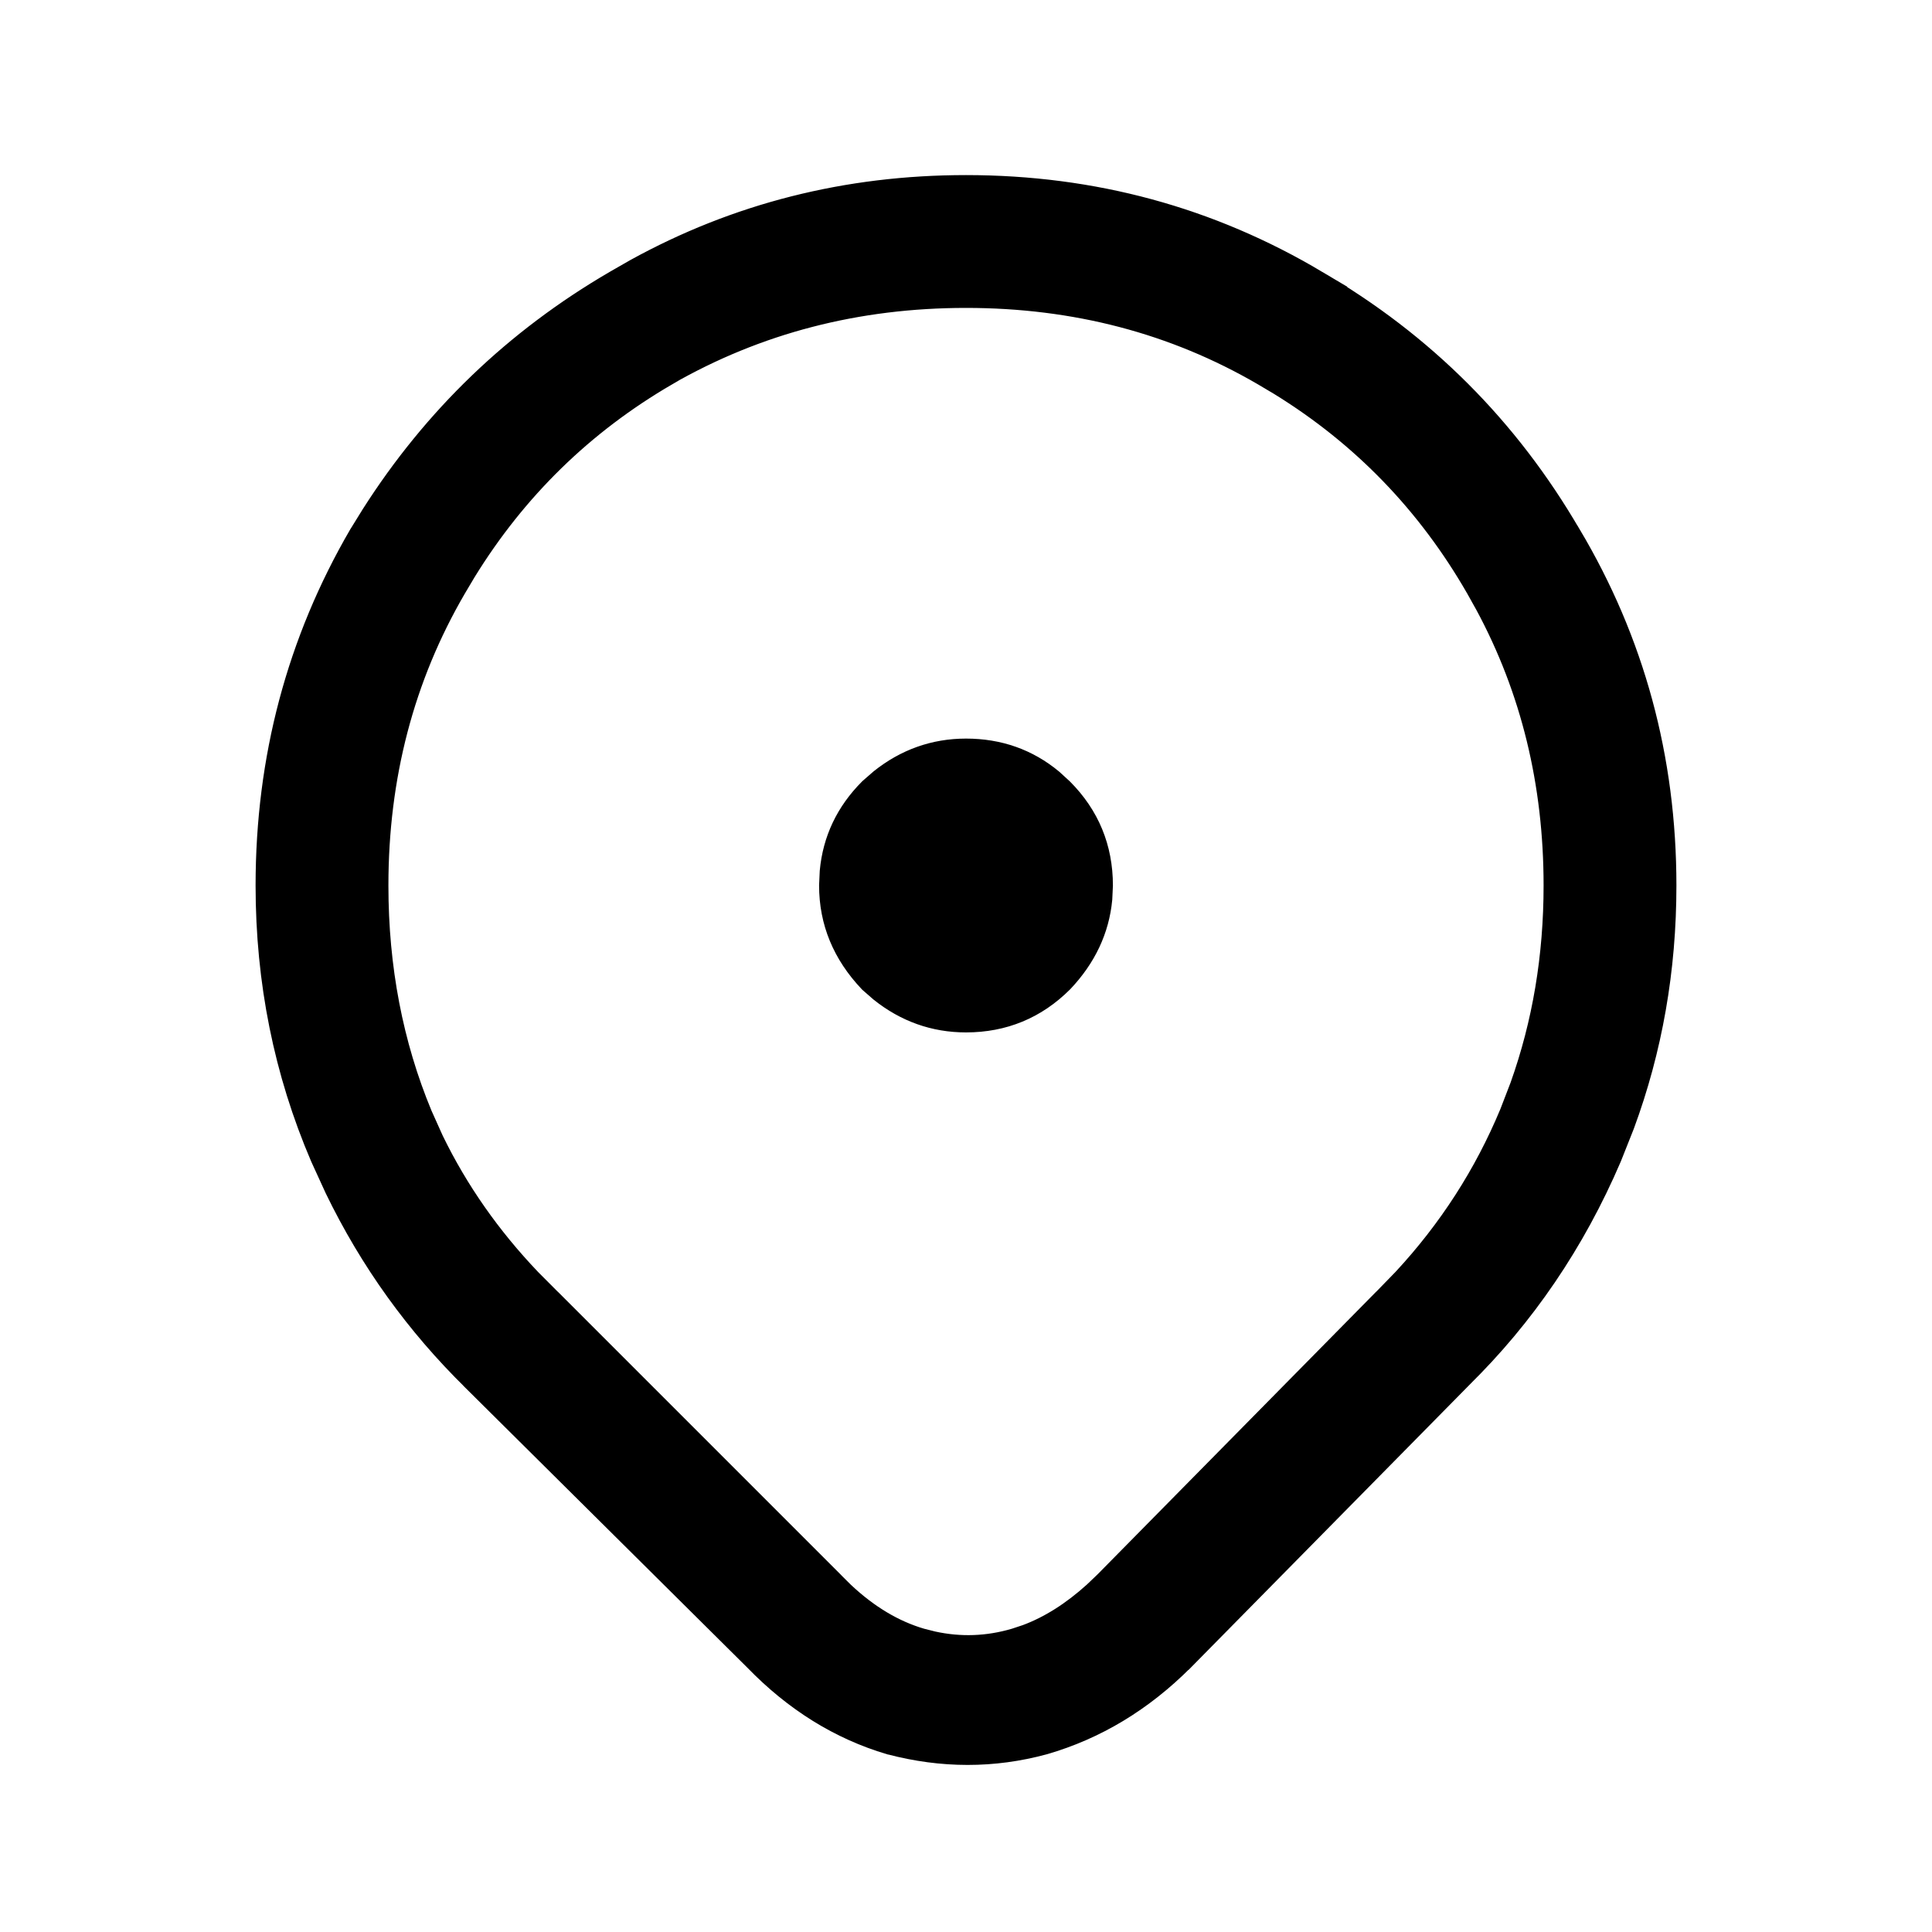
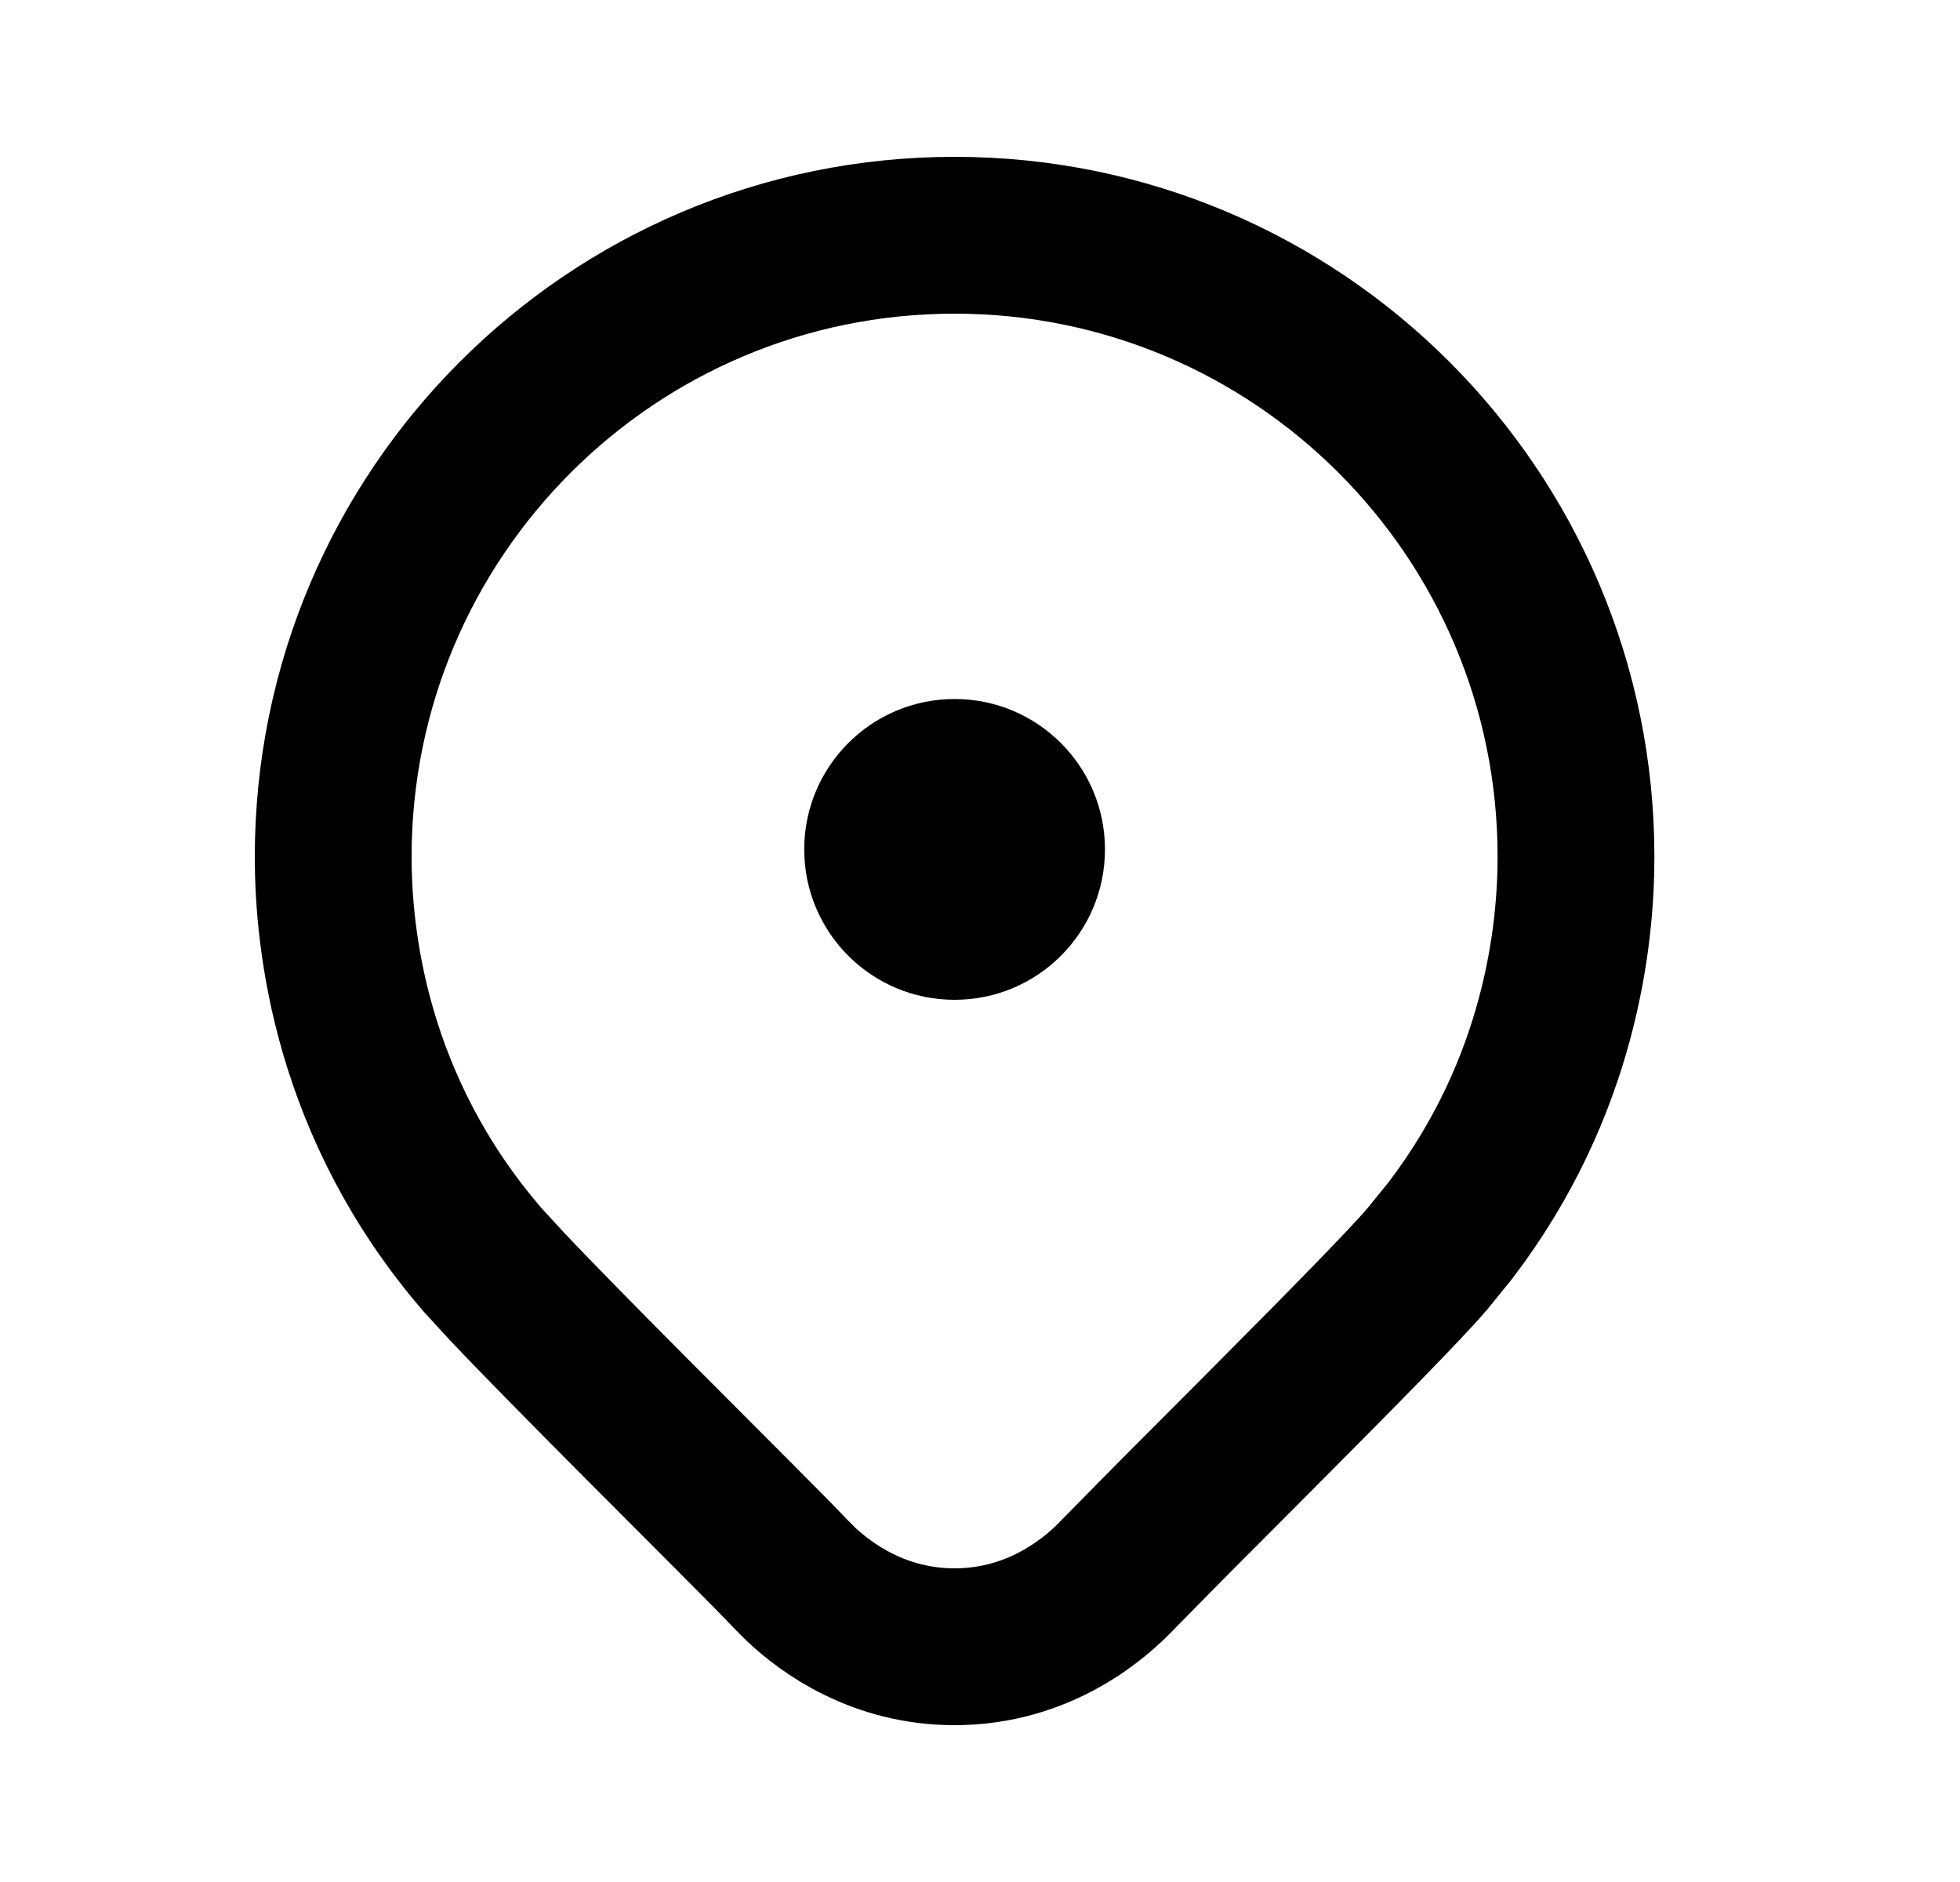
- <svg xmlns="http://www.w3.org/2000/svg" width="100%" height="100%" viewBox="0 0 24 24" fill="none">
-   <path d="M12 2.275C13.584 2.275 15.043 2.671 16.376 3.464H16.375C17.706 4.239 18.76 5.293 19.535 6.624H19.536C20.329 7.956 20.725 9.416 20.725 11C20.725 12.047 20.551 13.043 20.202 13.987L20.042 14.39C19.587 15.451 18.962 16.369 18.17 17.145L18.171 17.145L14.722 20.645H14.721C14.21 21.157 13.628 21.508 12.977 21.696H12.977C12.343 21.868 11.7 21.867 11.05 21.696H11.047C10.413 21.508 9.849 21.156 9.354 20.645L5.854 17.171V17.17C5.147 16.477 4.573 15.681 4.137 14.781L3.958 14.39C3.502 13.327 3.275 12.196 3.275 11C3.275 9.416 3.663 7.957 4.438 6.625L4.439 6.624L4.591 6.378C5.365 5.163 6.376 4.191 7.624 3.464L7.875 3.32C9.139 2.623 10.515 2.275 12 2.275ZM12 3.725C10.65 3.725 9.417 4.045 8.3 4.686L8.301 4.687C7.268 5.288 6.438 6.098 5.81 7.118L5.687 7.325C5.046 8.426 4.725 9.65 4.725 11C4.725 12.021 4.907 12.966 5.268 13.836L5.41 14.152C5.713 14.775 6.114 15.348 6.612 15.87L6.869 16.128L6.871 16.129L10.371 19.629L10.372 19.631L10.501 19.759C10.803 20.043 11.121 20.232 11.453 20.329L11.596 20.365C11.93 20.438 12.263 20.427 12.597 20.329L12.739 20.282C13.022 20.177 13.299 20.002 13.569 19.758L13.704 19.629L17.153 16.13L17.155 16.129L17.406 15.871C17.974 15.26 18.416 14.573 18.732 13.812L18.859 13.482C19.136 12.706 19.275 11.879 19.275 11C19.275 9.734 18.993 8.579 18.43 7.533L18.314 7.325C17.712 6.277 16.902 5.439 15.882 4.81L15.675 4.687C14.574 4.046 13.35 3.725 12 3.725ZM12 9.275C12.417 9.275 12.782 9.404 13.092 9.661L13.221 9.779C13.556 10.115 13.725 10.524 13.725 11L13.717 11.17C13.68 11.561 13.514 11.912 13.223 12.219L13.221 12.221C12.885 12.556 12.476 12.725 12 12.725C11.597 12.725 11.234 12.595 10.915 12.34L10.781 12.223L10.777 12.219C10.444 11.868 10.275 11.461 10.275 11L10.283 10.824C10.32 10.422 10.486 10.073 10.779 9.779L10.781 9.777L10.915 9.66C11.234 9.405 11.597 9.275 12 9.275Z" fill="currentColor" stroke="currentColor" stroke-width="0.2" />
+ <svg xmlns="http://www.w3.org/2000/svg" width="100%" height="100%" viewBox="0 0 25 24" fill="none">
+   <path d="M12.176 3C16.553 3 20.102 6.549 20.102 10.926C20.102 11.93 19.902 13.856 18.497 15.695L18.2 16.061C17.918 16.39 17.073 17.247 16.202 18.122C15.781 18.546 15.355 18.971 15.005 19.322L14.256 20.082C13.991 20.363 13.275 21 12.176 21C11.213 21 10.544 20.512 10.216 20.203L10.096 20.083C9.849 19.82 8.991 18.967 8.149 18.122C7.496 17.465 6.857 16.819 6.46 16.398L6.151 16.061C4.476 14.117 4.25 11.996 4.25 10.926C4.25 6.549 7.799 3 12.176 3Z" stroke="currentColor" stroke-width="2" stroke-miterlimit="10" />
+   <path d="M12.176 12.75C13.235 12.75 14.094 11.892 14.094 10.832C14.094 9.773 13.235 8.914 12.176 8.914C11.117 8.914 10.258 9.773 10.258 10.832C10.258 11.892 11.117 12.75 12.176 12.75Z" fill="currentColor" />
</svg>
